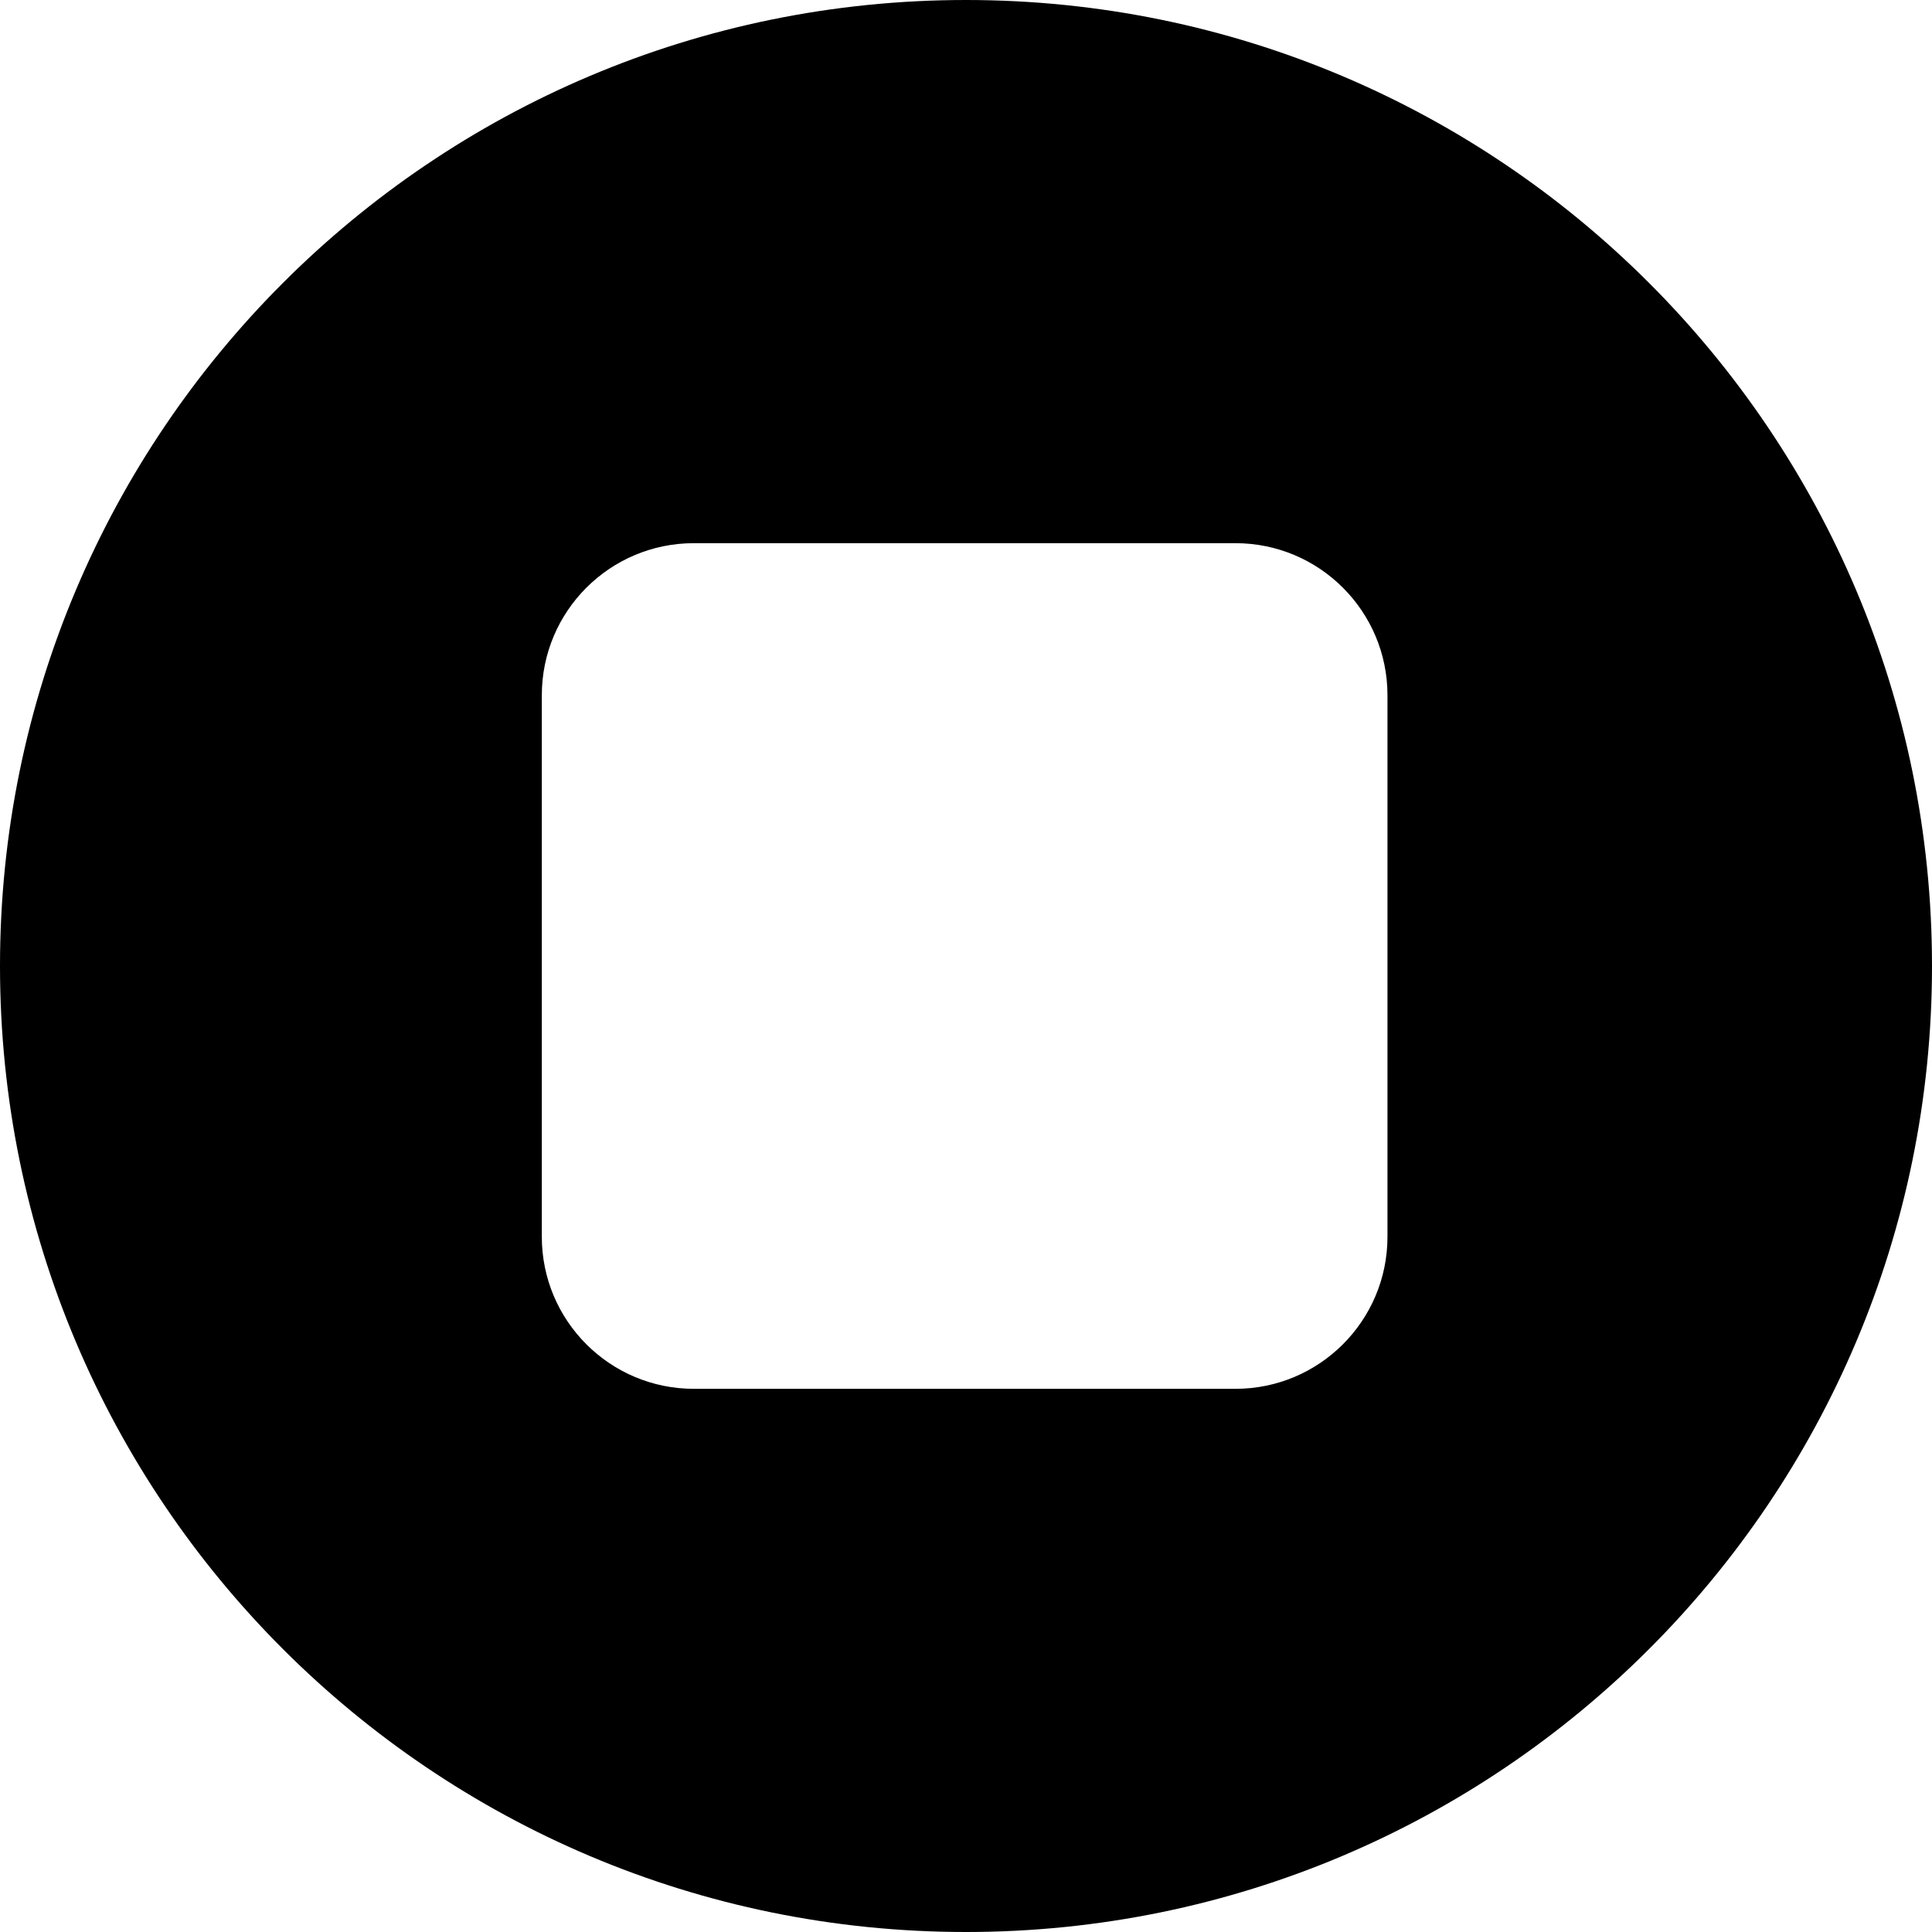
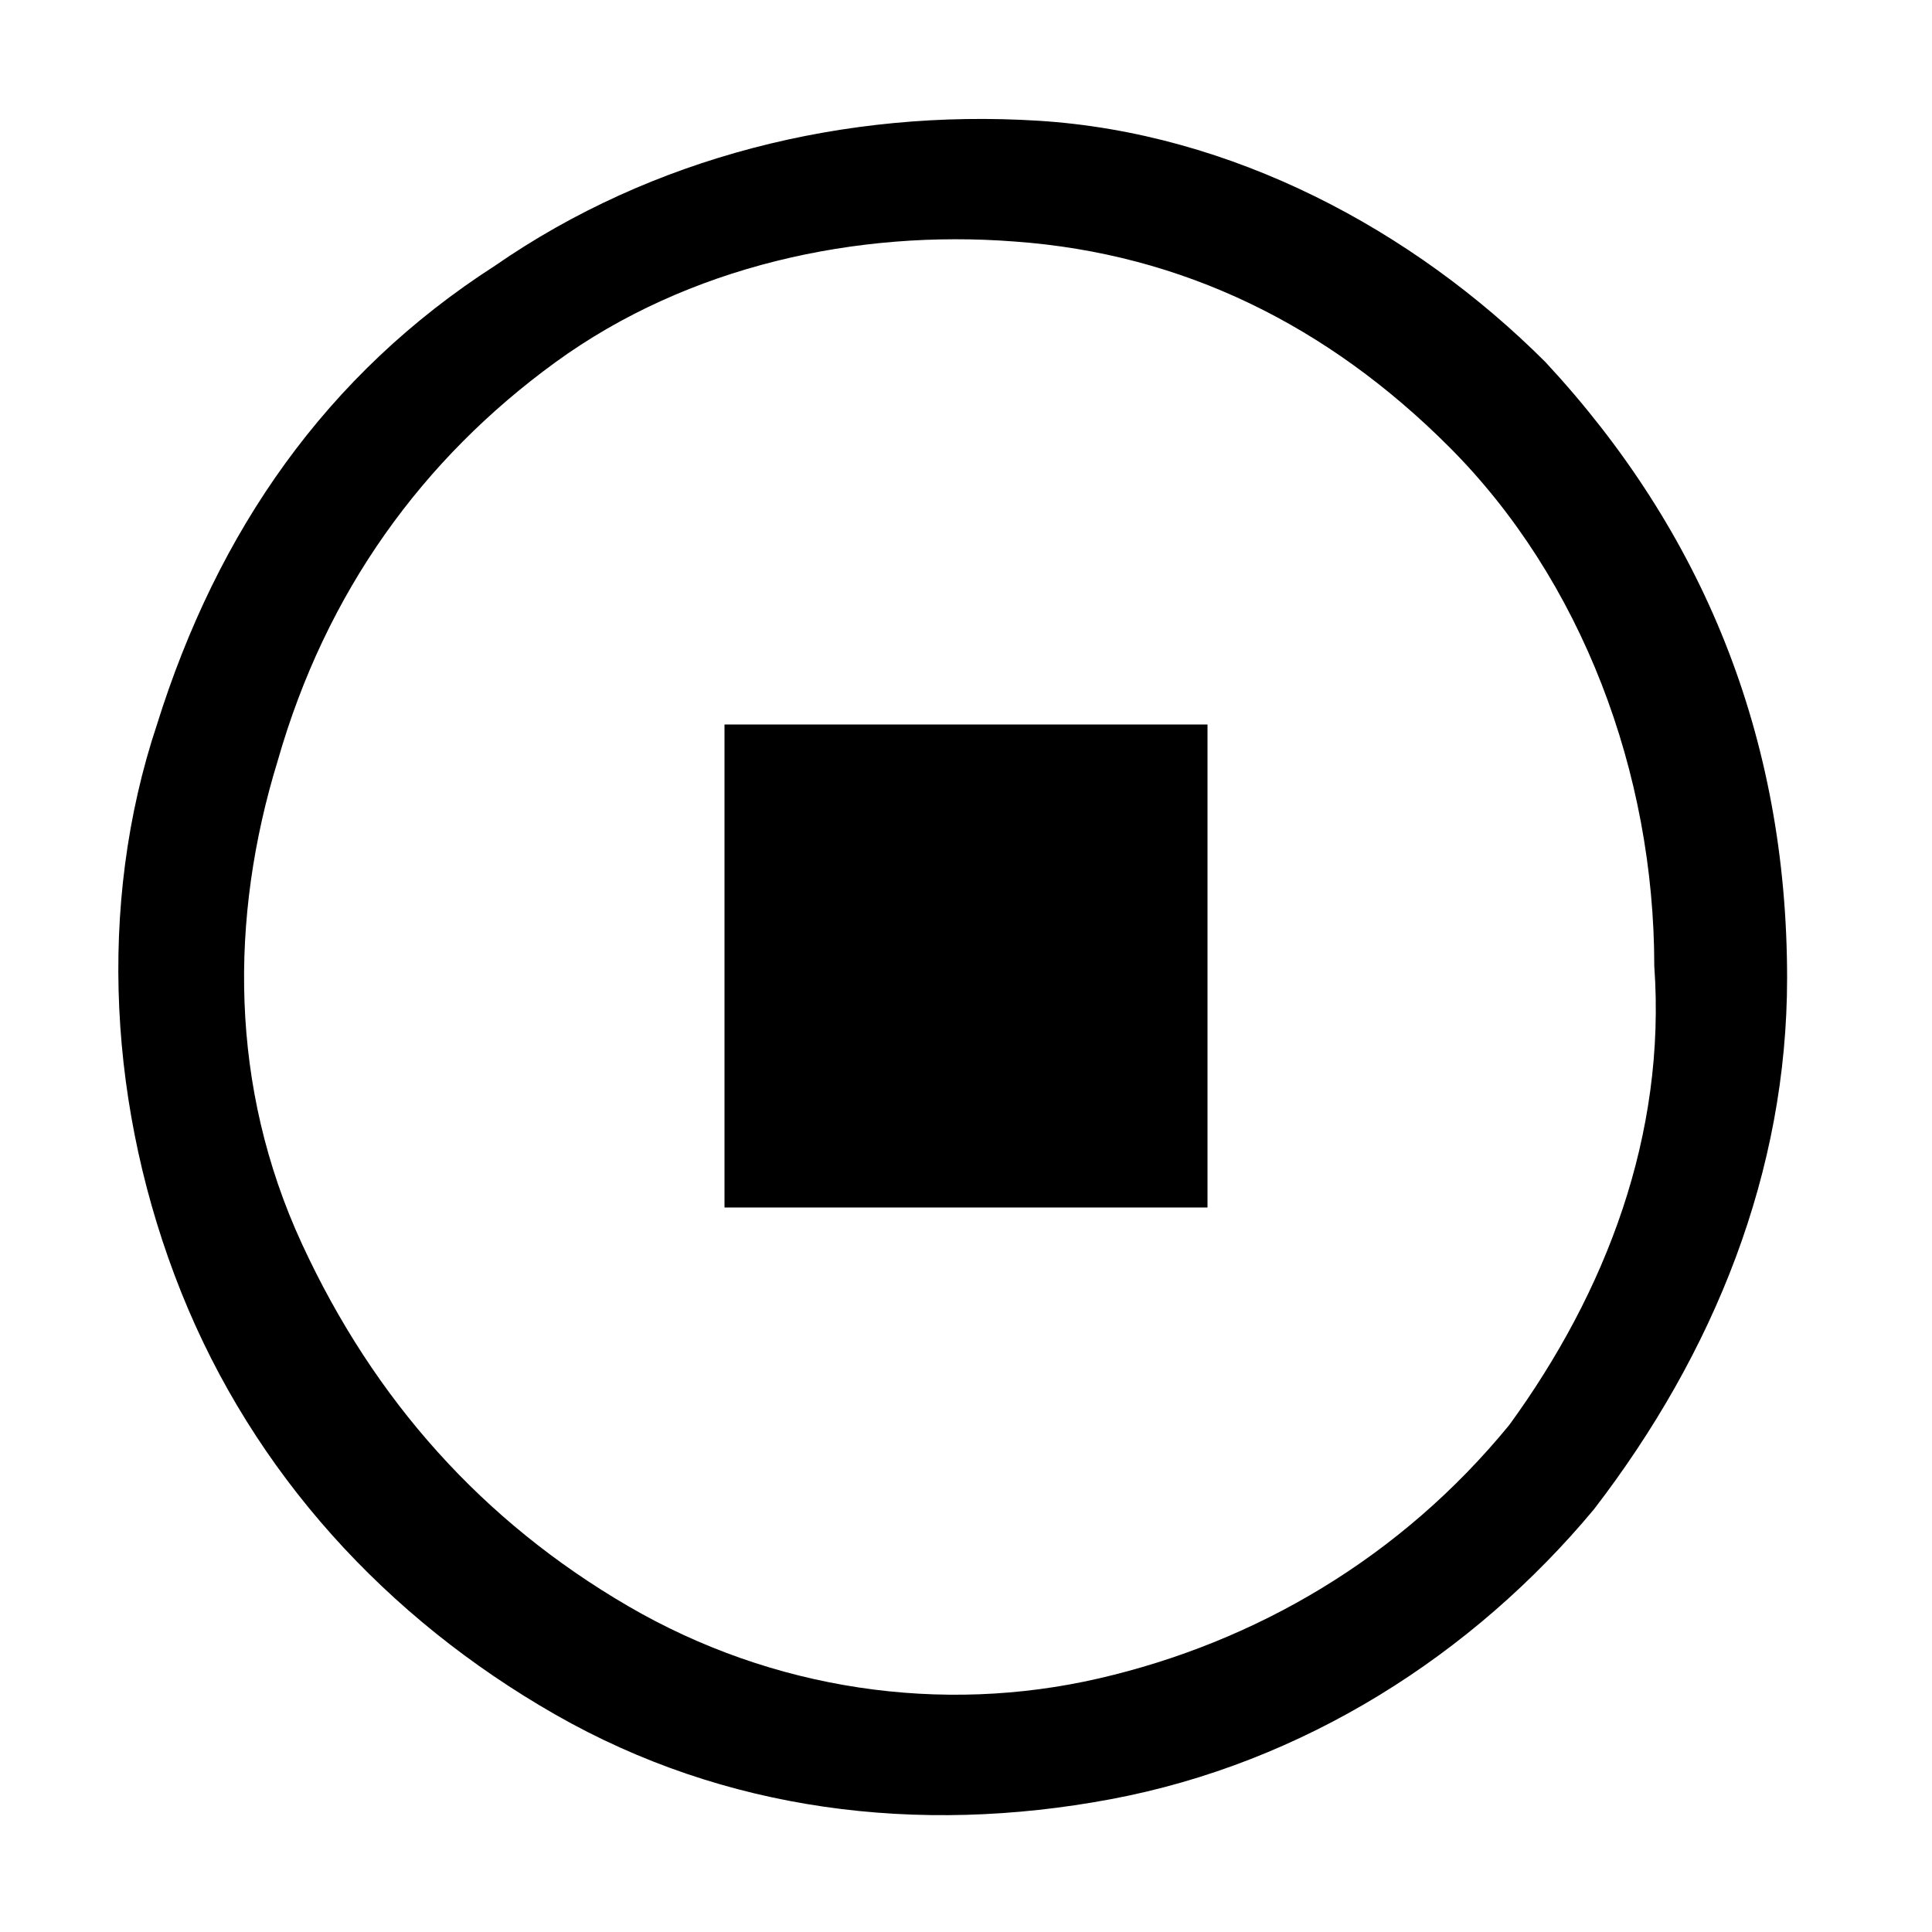
- <svg xmlns="http://www.w3.org/2000/svg" fill="#000000" height="800px" width="800px" version="1.1" id="Capa_1" viewBox="0 0 297 297" xml:space="preserve">
-   <path d="M148.5,0C66.486,0,0,66.486,0,148.5S66.486,297,148.5,297S297,230.514,297,148.5S230.514,0,148.5,0z M213.292,190.121  c0,12.912-10.467,23.379-23.378,23.379H106.67c-12.911,0-23.378-10.467-23.378-23.379v-83.242c0-12.912,10.467-23.379,23.378-23.379  h83.244c12.911,0,23.378,10.467,23.378,23.379V190.121z" />
+ <svg xmlns="http://www.w3.org/2000/svg" width="16" height="16" viewBox="0 0 16 16" fill="currentColor">
+   <path d="M6 6h4v4H6z" />
+   <path fill-rule="evenodd" clip-rule="evenodd" d="M8.6 1c1.6.1 3.1.9 4.2 2 1.3 1.4 2 3.1 2 5.1 0 1.6-.6 3.1-1.6 4.4-1 1.2-2.4 2.1-4 2.4-1.6.3-3.2.1-4.6-.7-1.4-.8-2.5-2-3.1-3.5C.9 9.2.8 7.5 1.3 6c.5-1.6 1.4-2.9 2.8-3.8C5.4 1.3 7 .9 8.6 1zm.5 12.9c1.3-.3 2.5-1 3.4-2.1.8-1.1 1.3-2.4 1.2-3.8 0-1.6-.6-3.2-1.7-4.3-1-1-2.2-1.6-3.6-1.7-1.3-.1-2.7.2-3.8 1-1.1.8-1.9 1.9-2.3 3.3-.4 1.3-.4 2.7.2 4 .6 1.3 1.5 2.3 2.7 3 1.2.7 2.6.9 3.9.6z" />
</svg>
